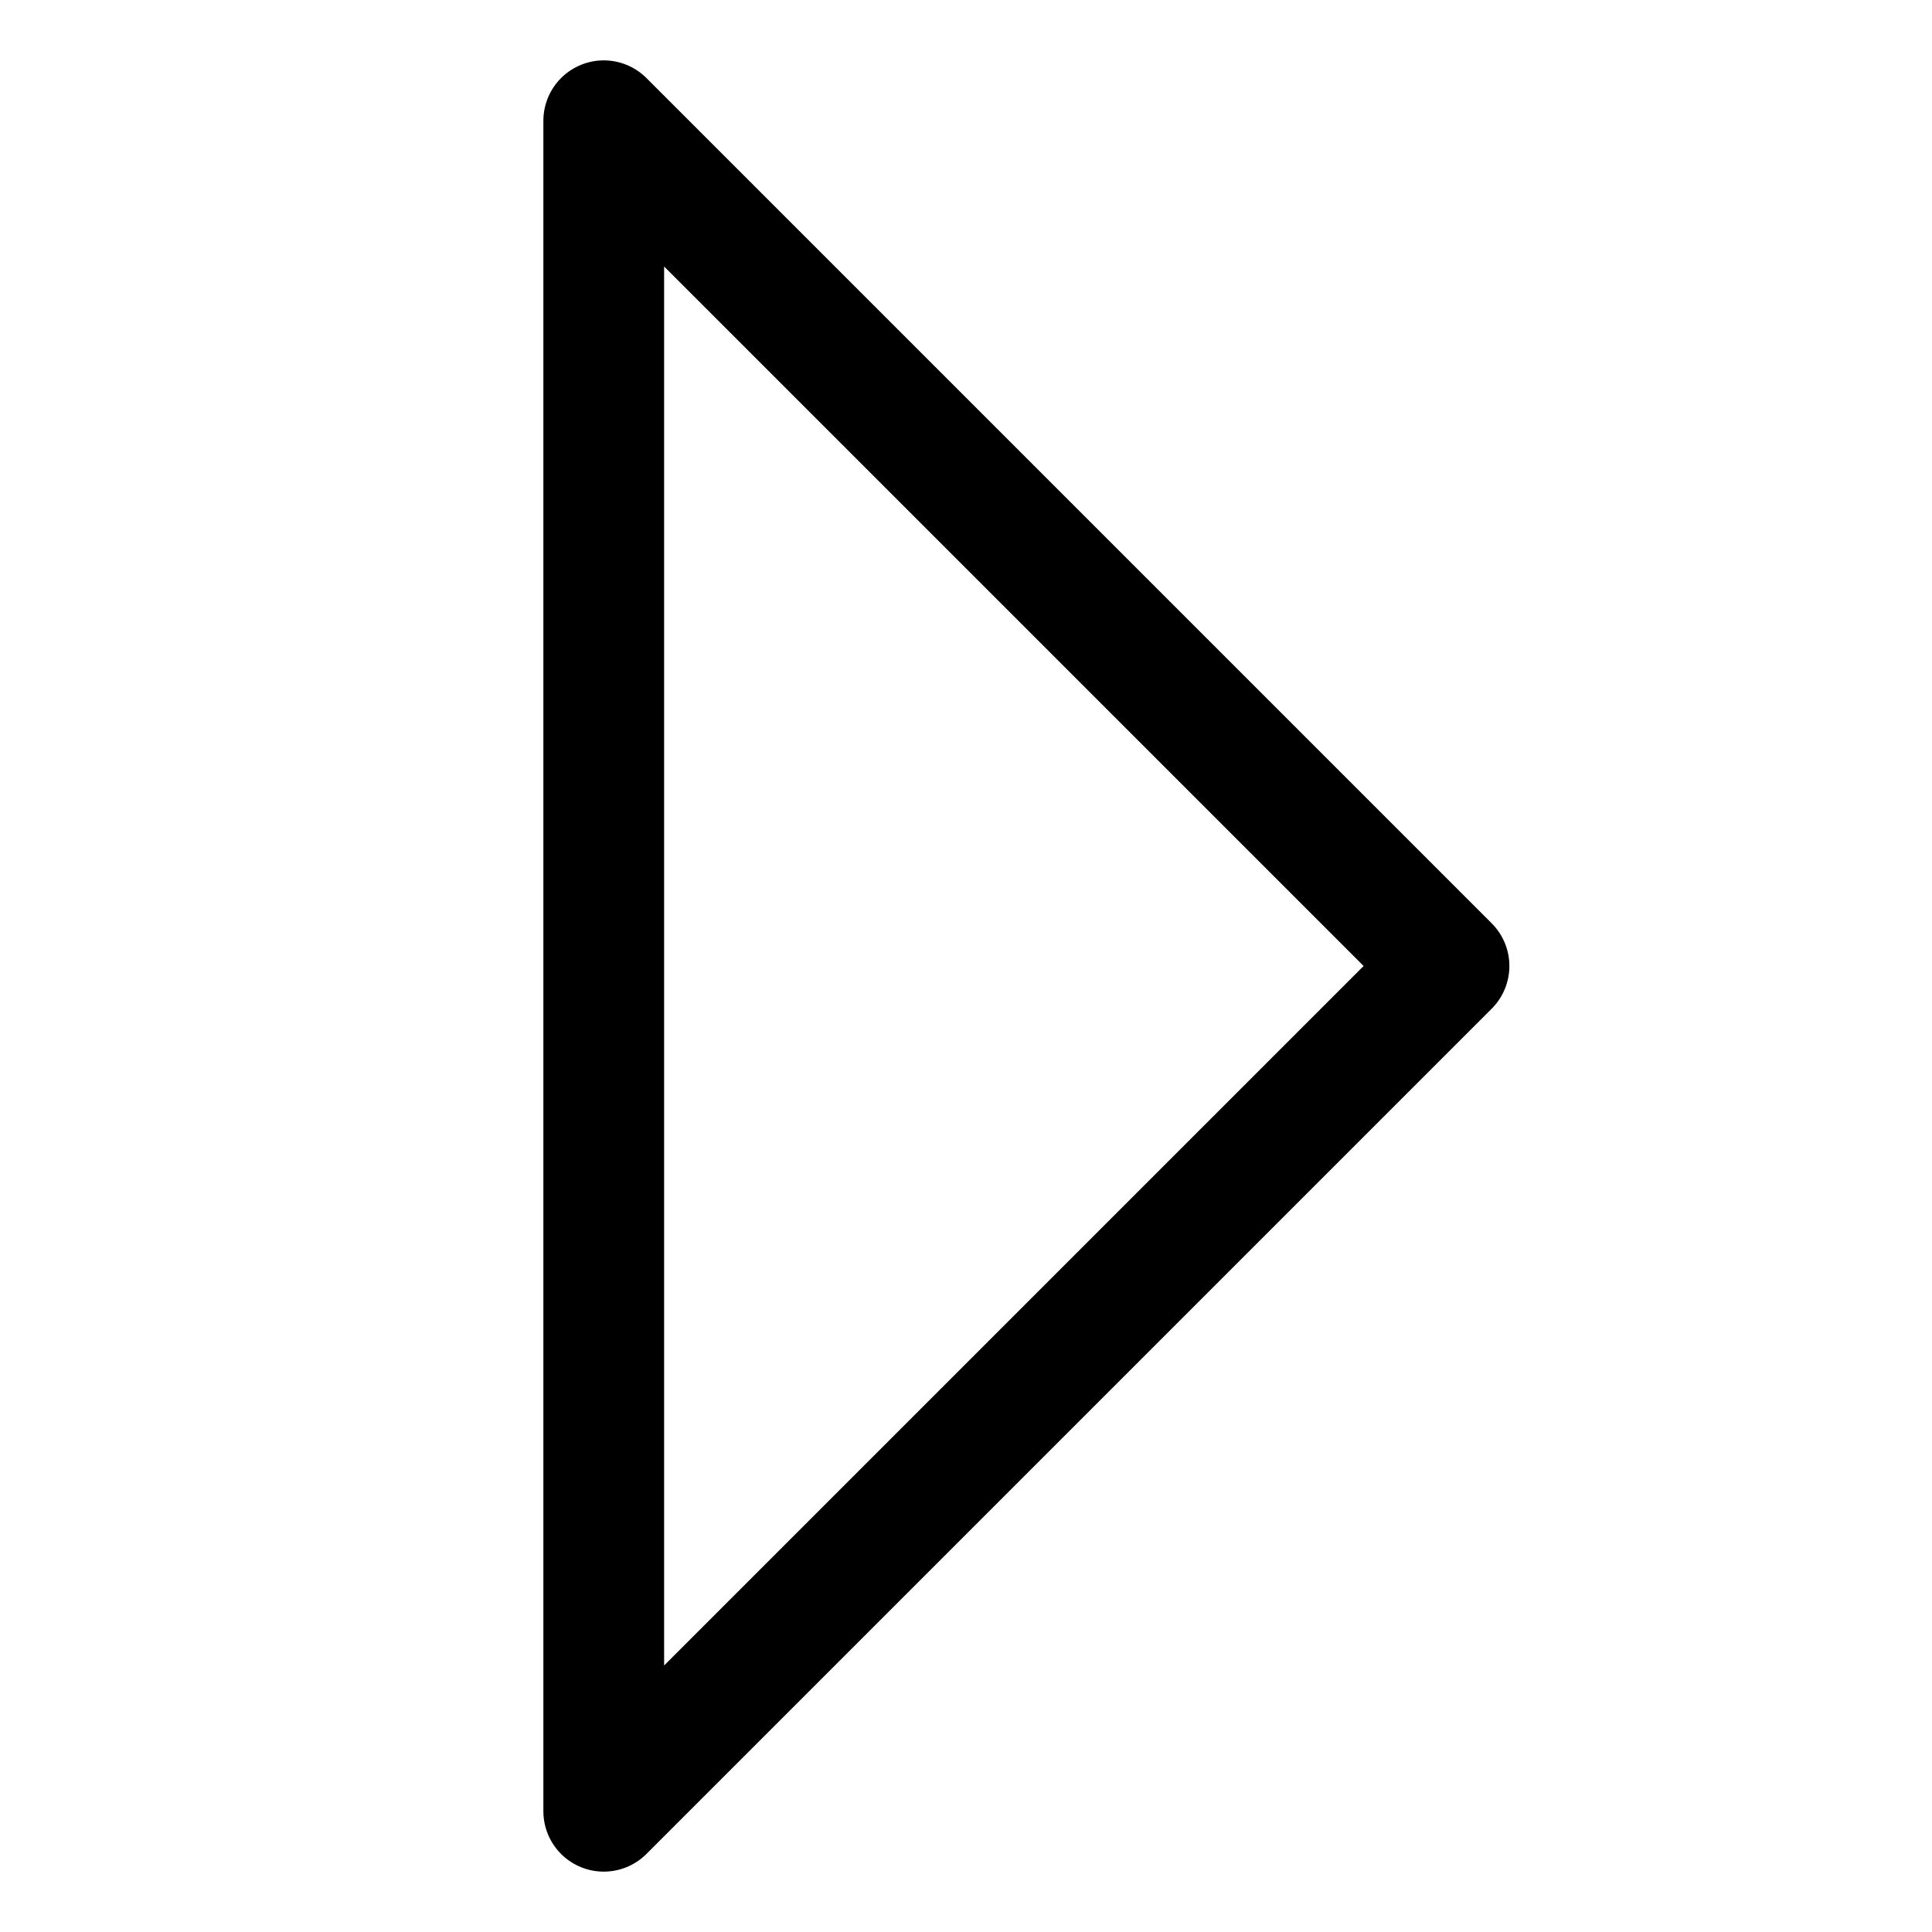
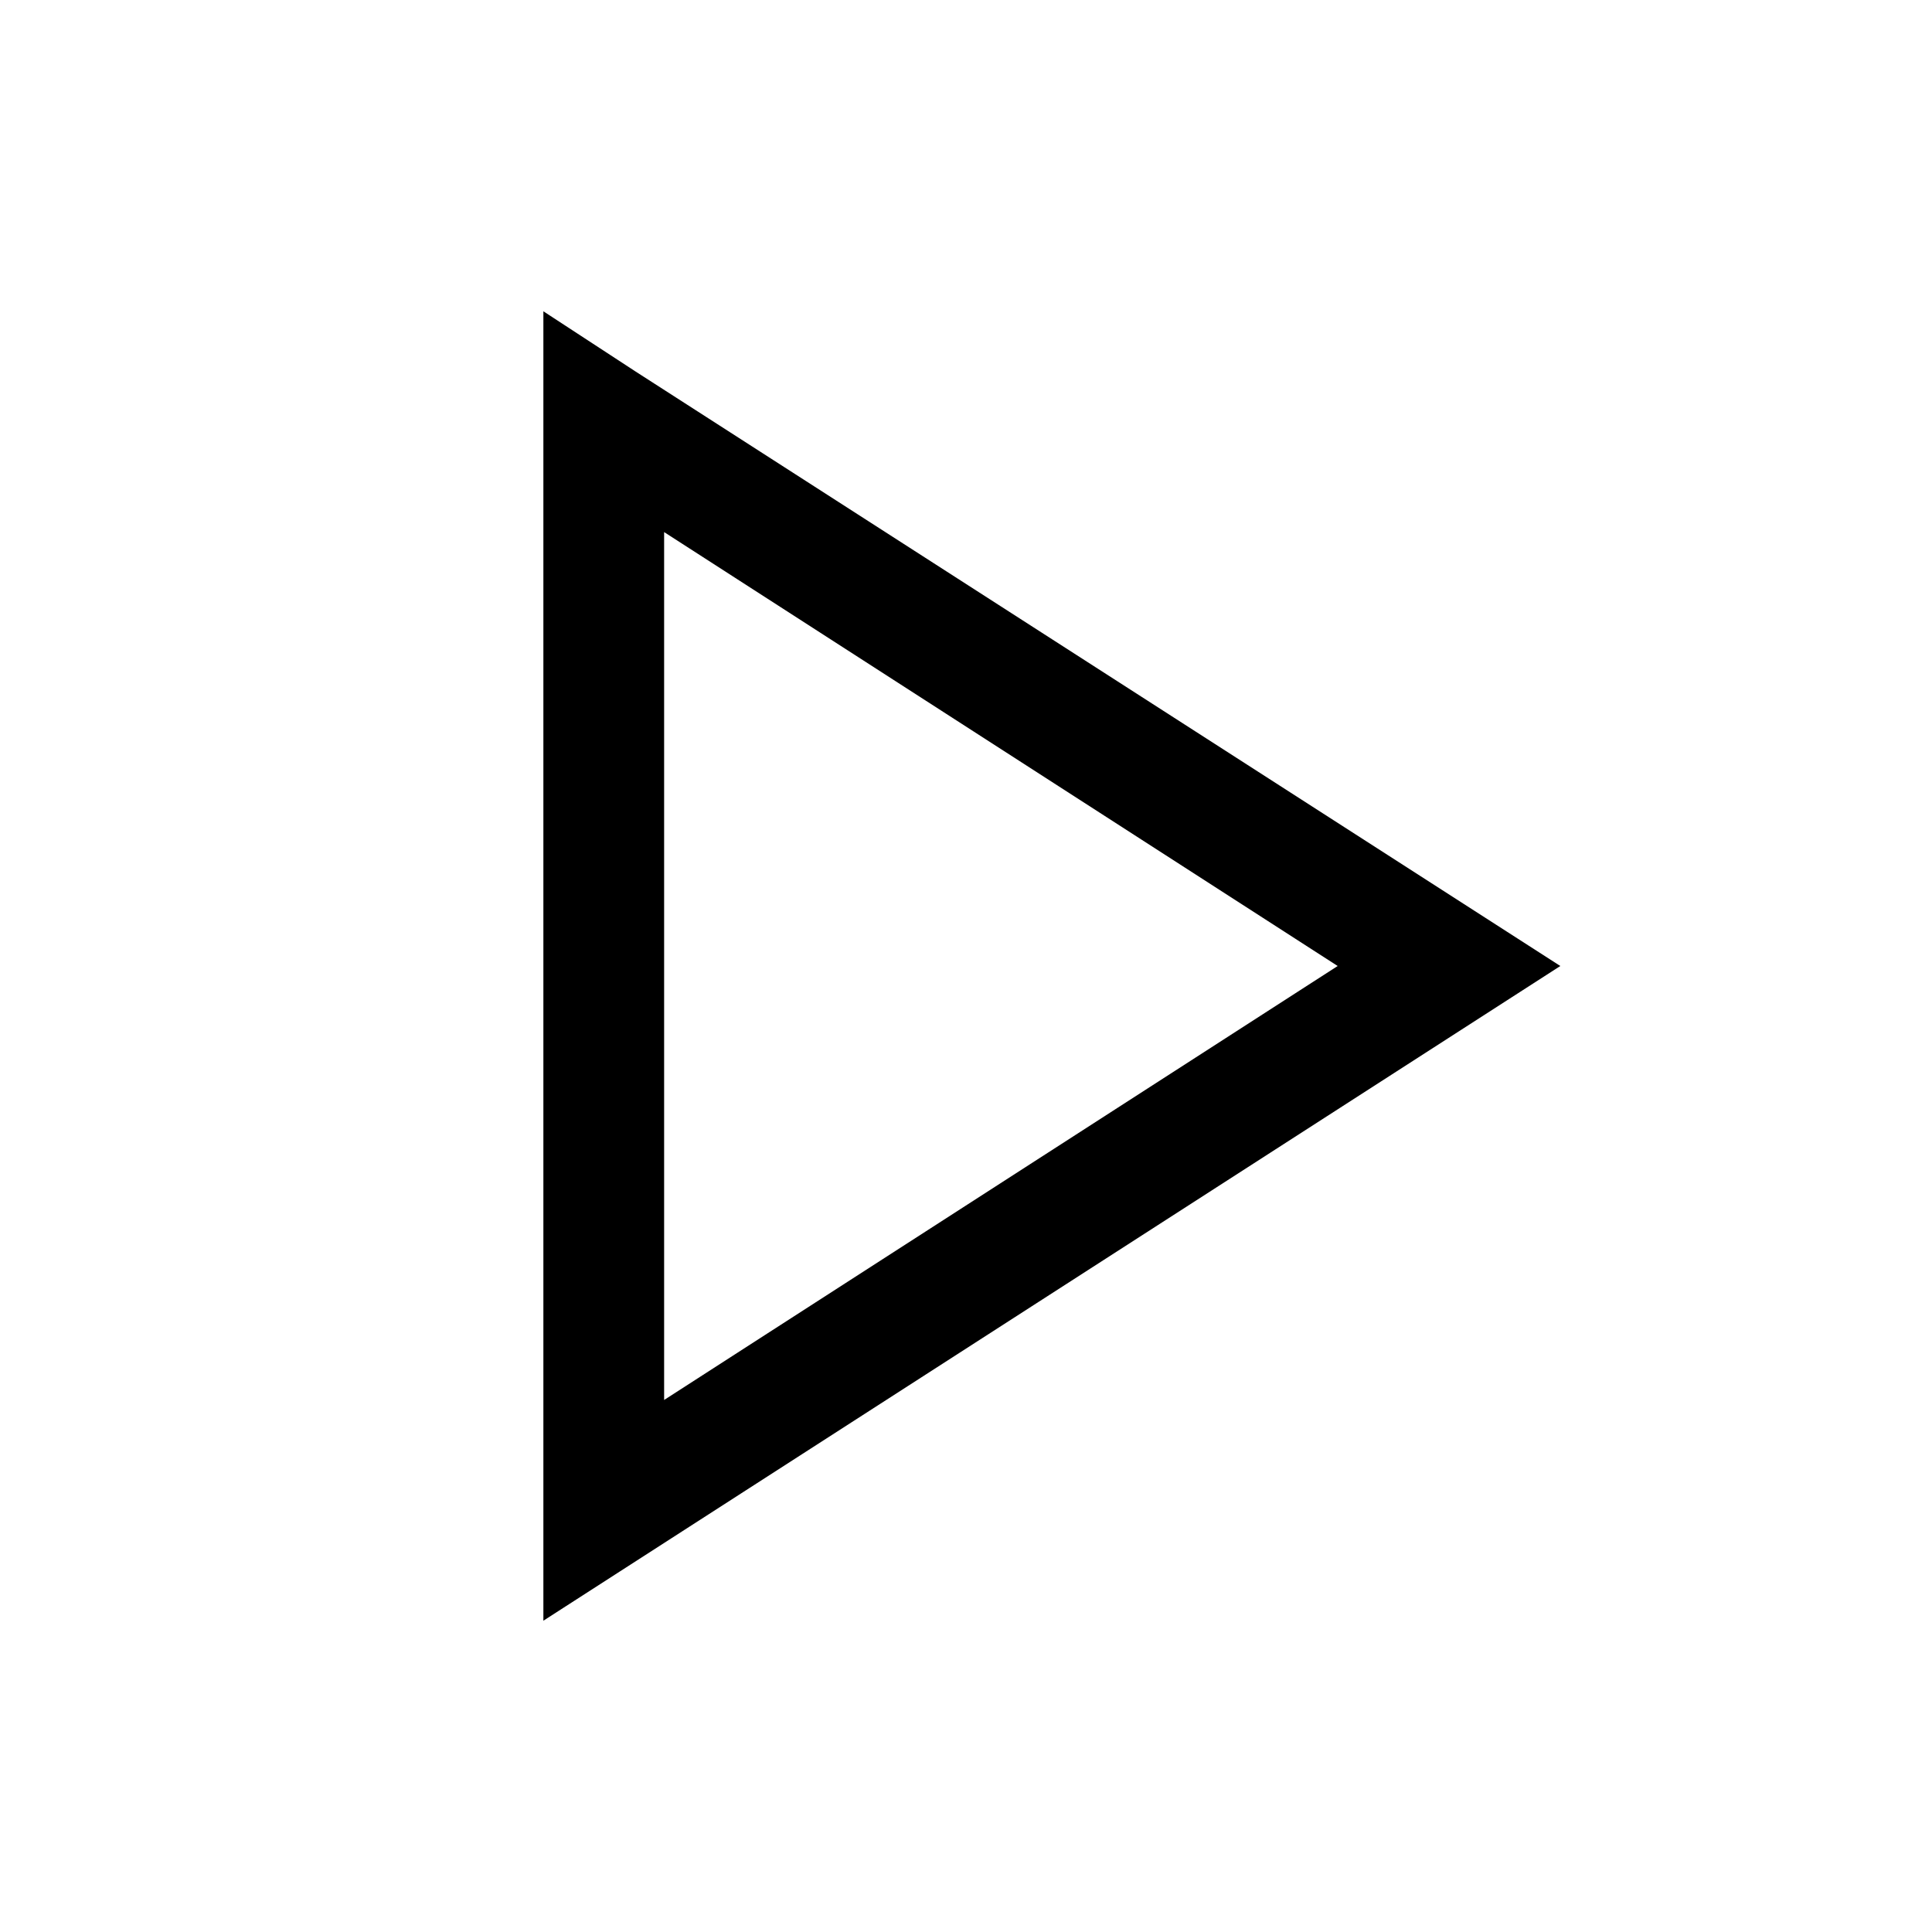
- <svg xmlns="http://www.w3.org/2000/svg" id="i-play" viewBox="0 0 32 32" width="32" height="32" fill="none" stroke="currentcolor" stroke-linecap="round" stroke-linejoin="round" stroke-width="2">
-   <path d="M10 2 L10 30 24 16 Z" />
+ <svg xmlns="http://www.w3.org/2000/svg" version="1.1" width="32" height="32" viewBox="0 0 32 32">
+   <path d="M9 5.156l1.531 1 15.313 9.844-16.844 10.844v-21.688zM11 8.813v14.375l11.156-7.188z" />
</svg>
